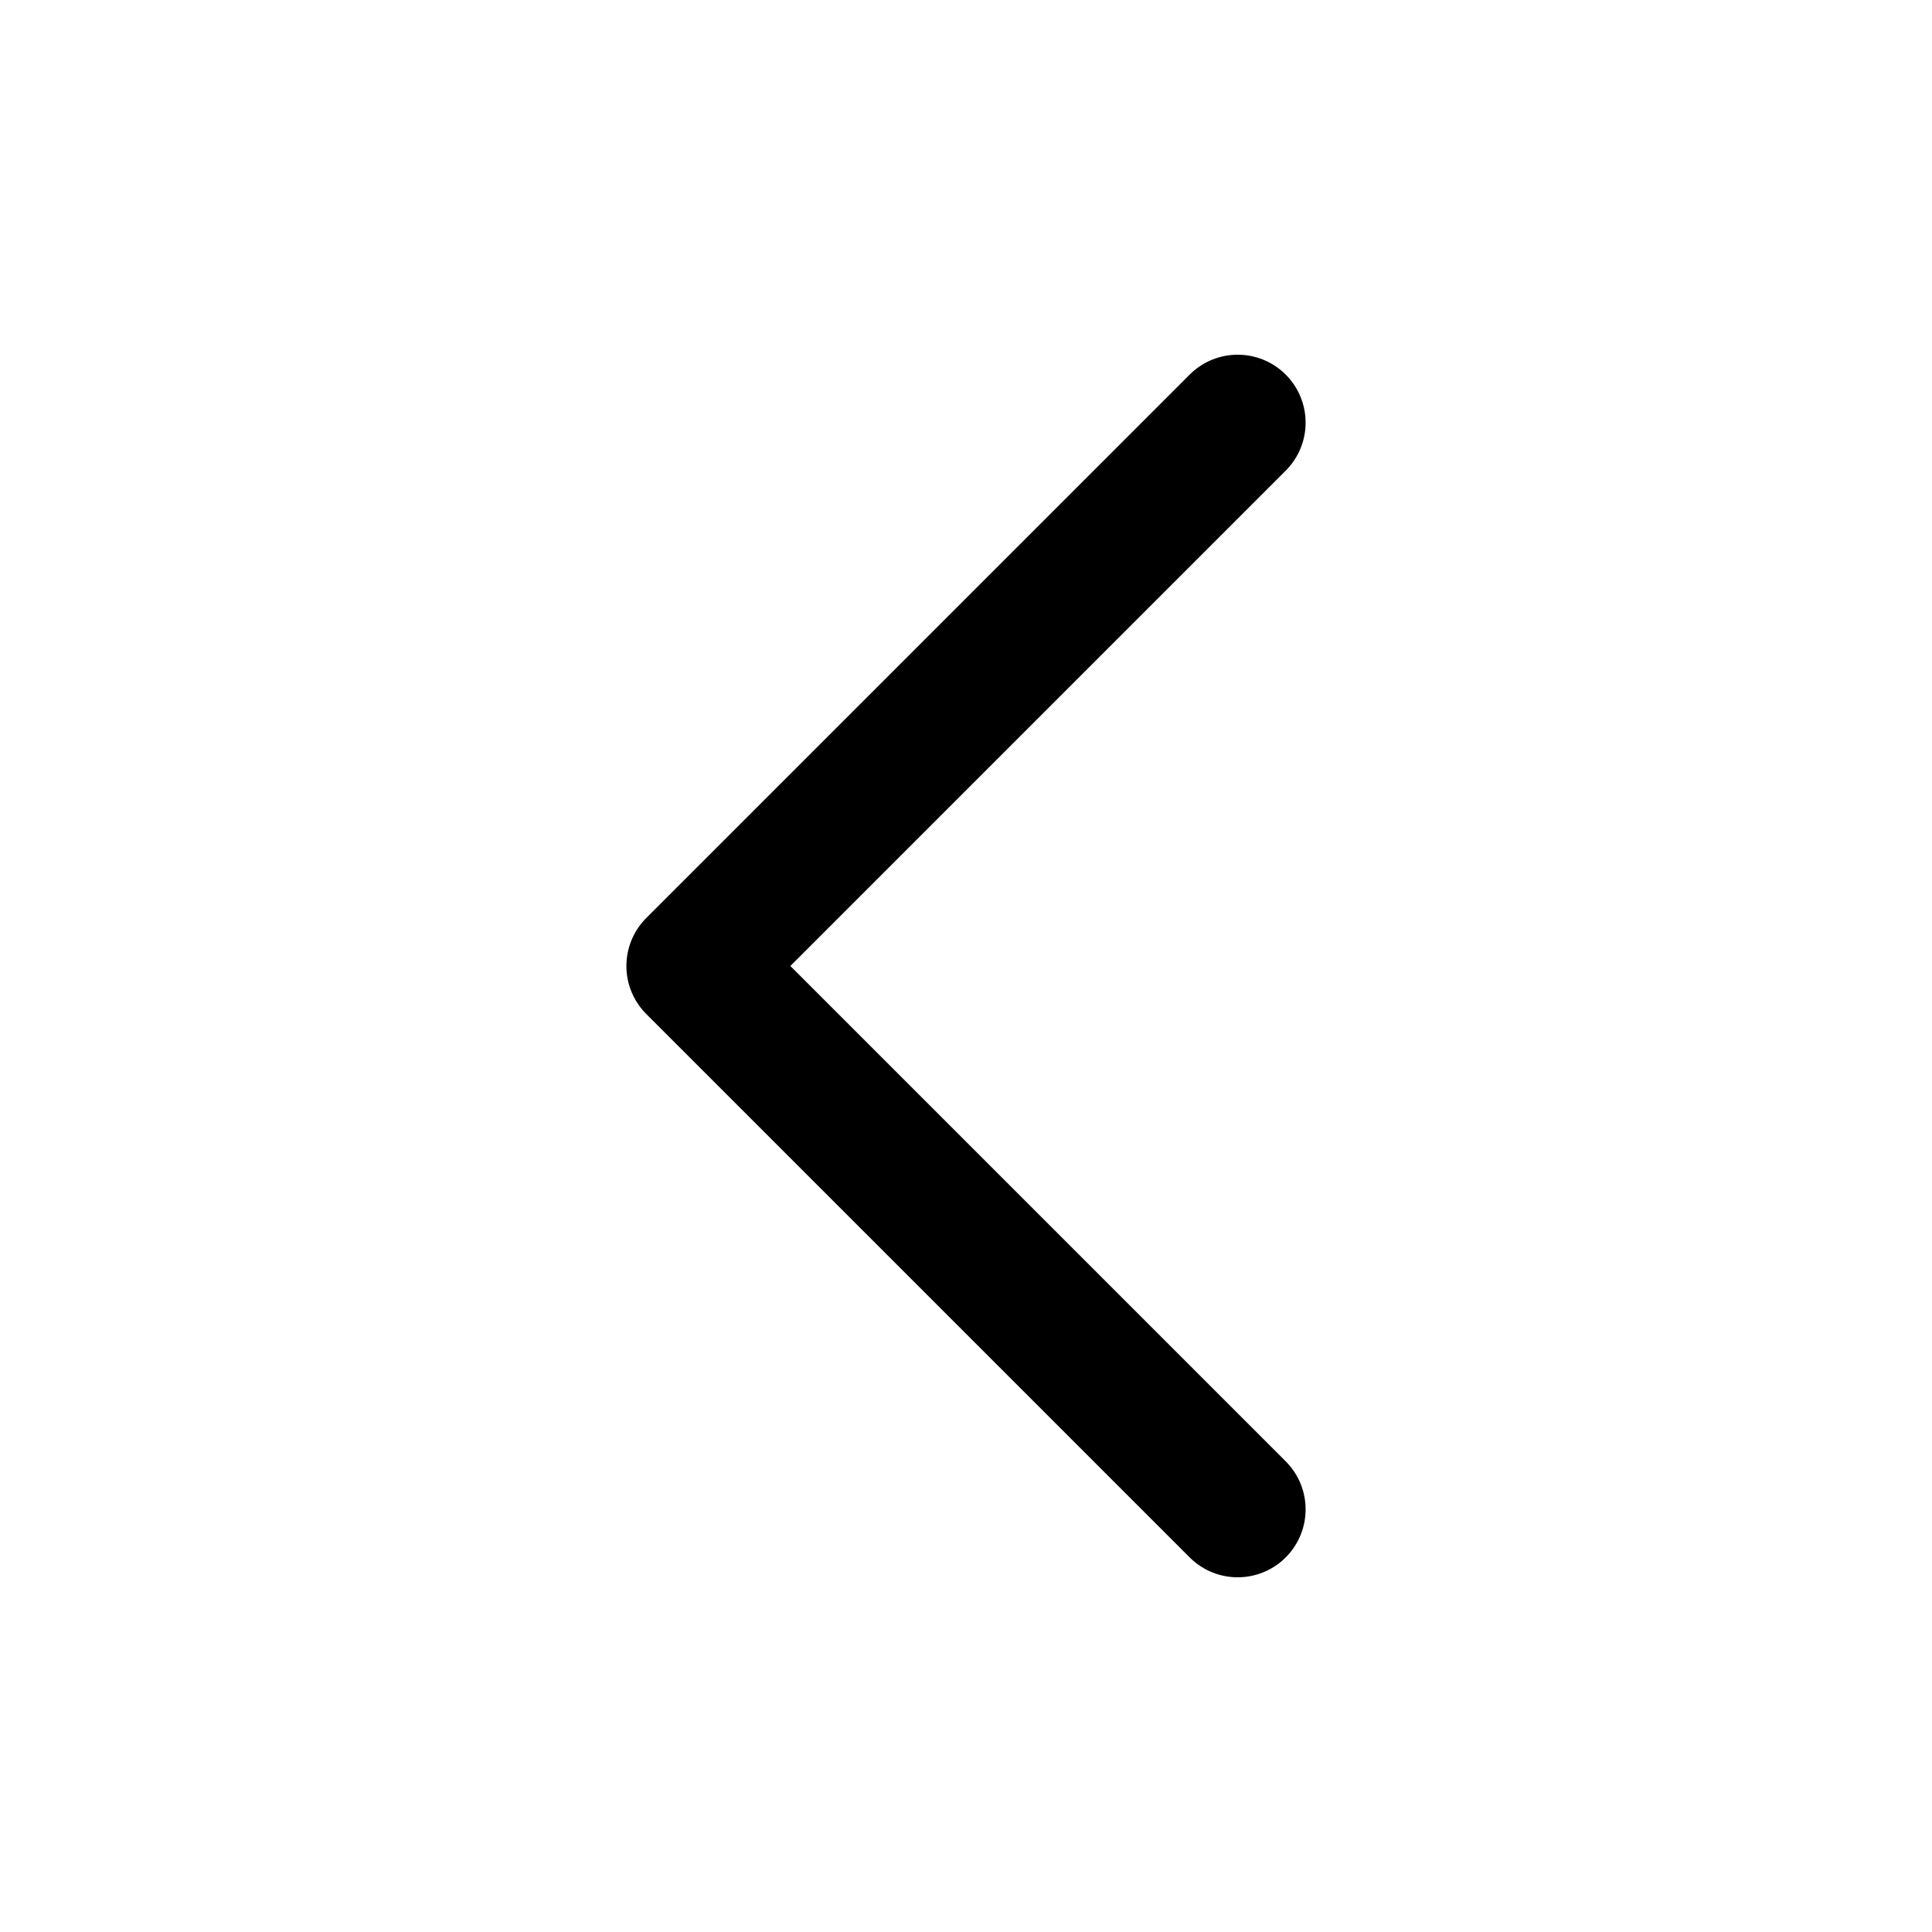
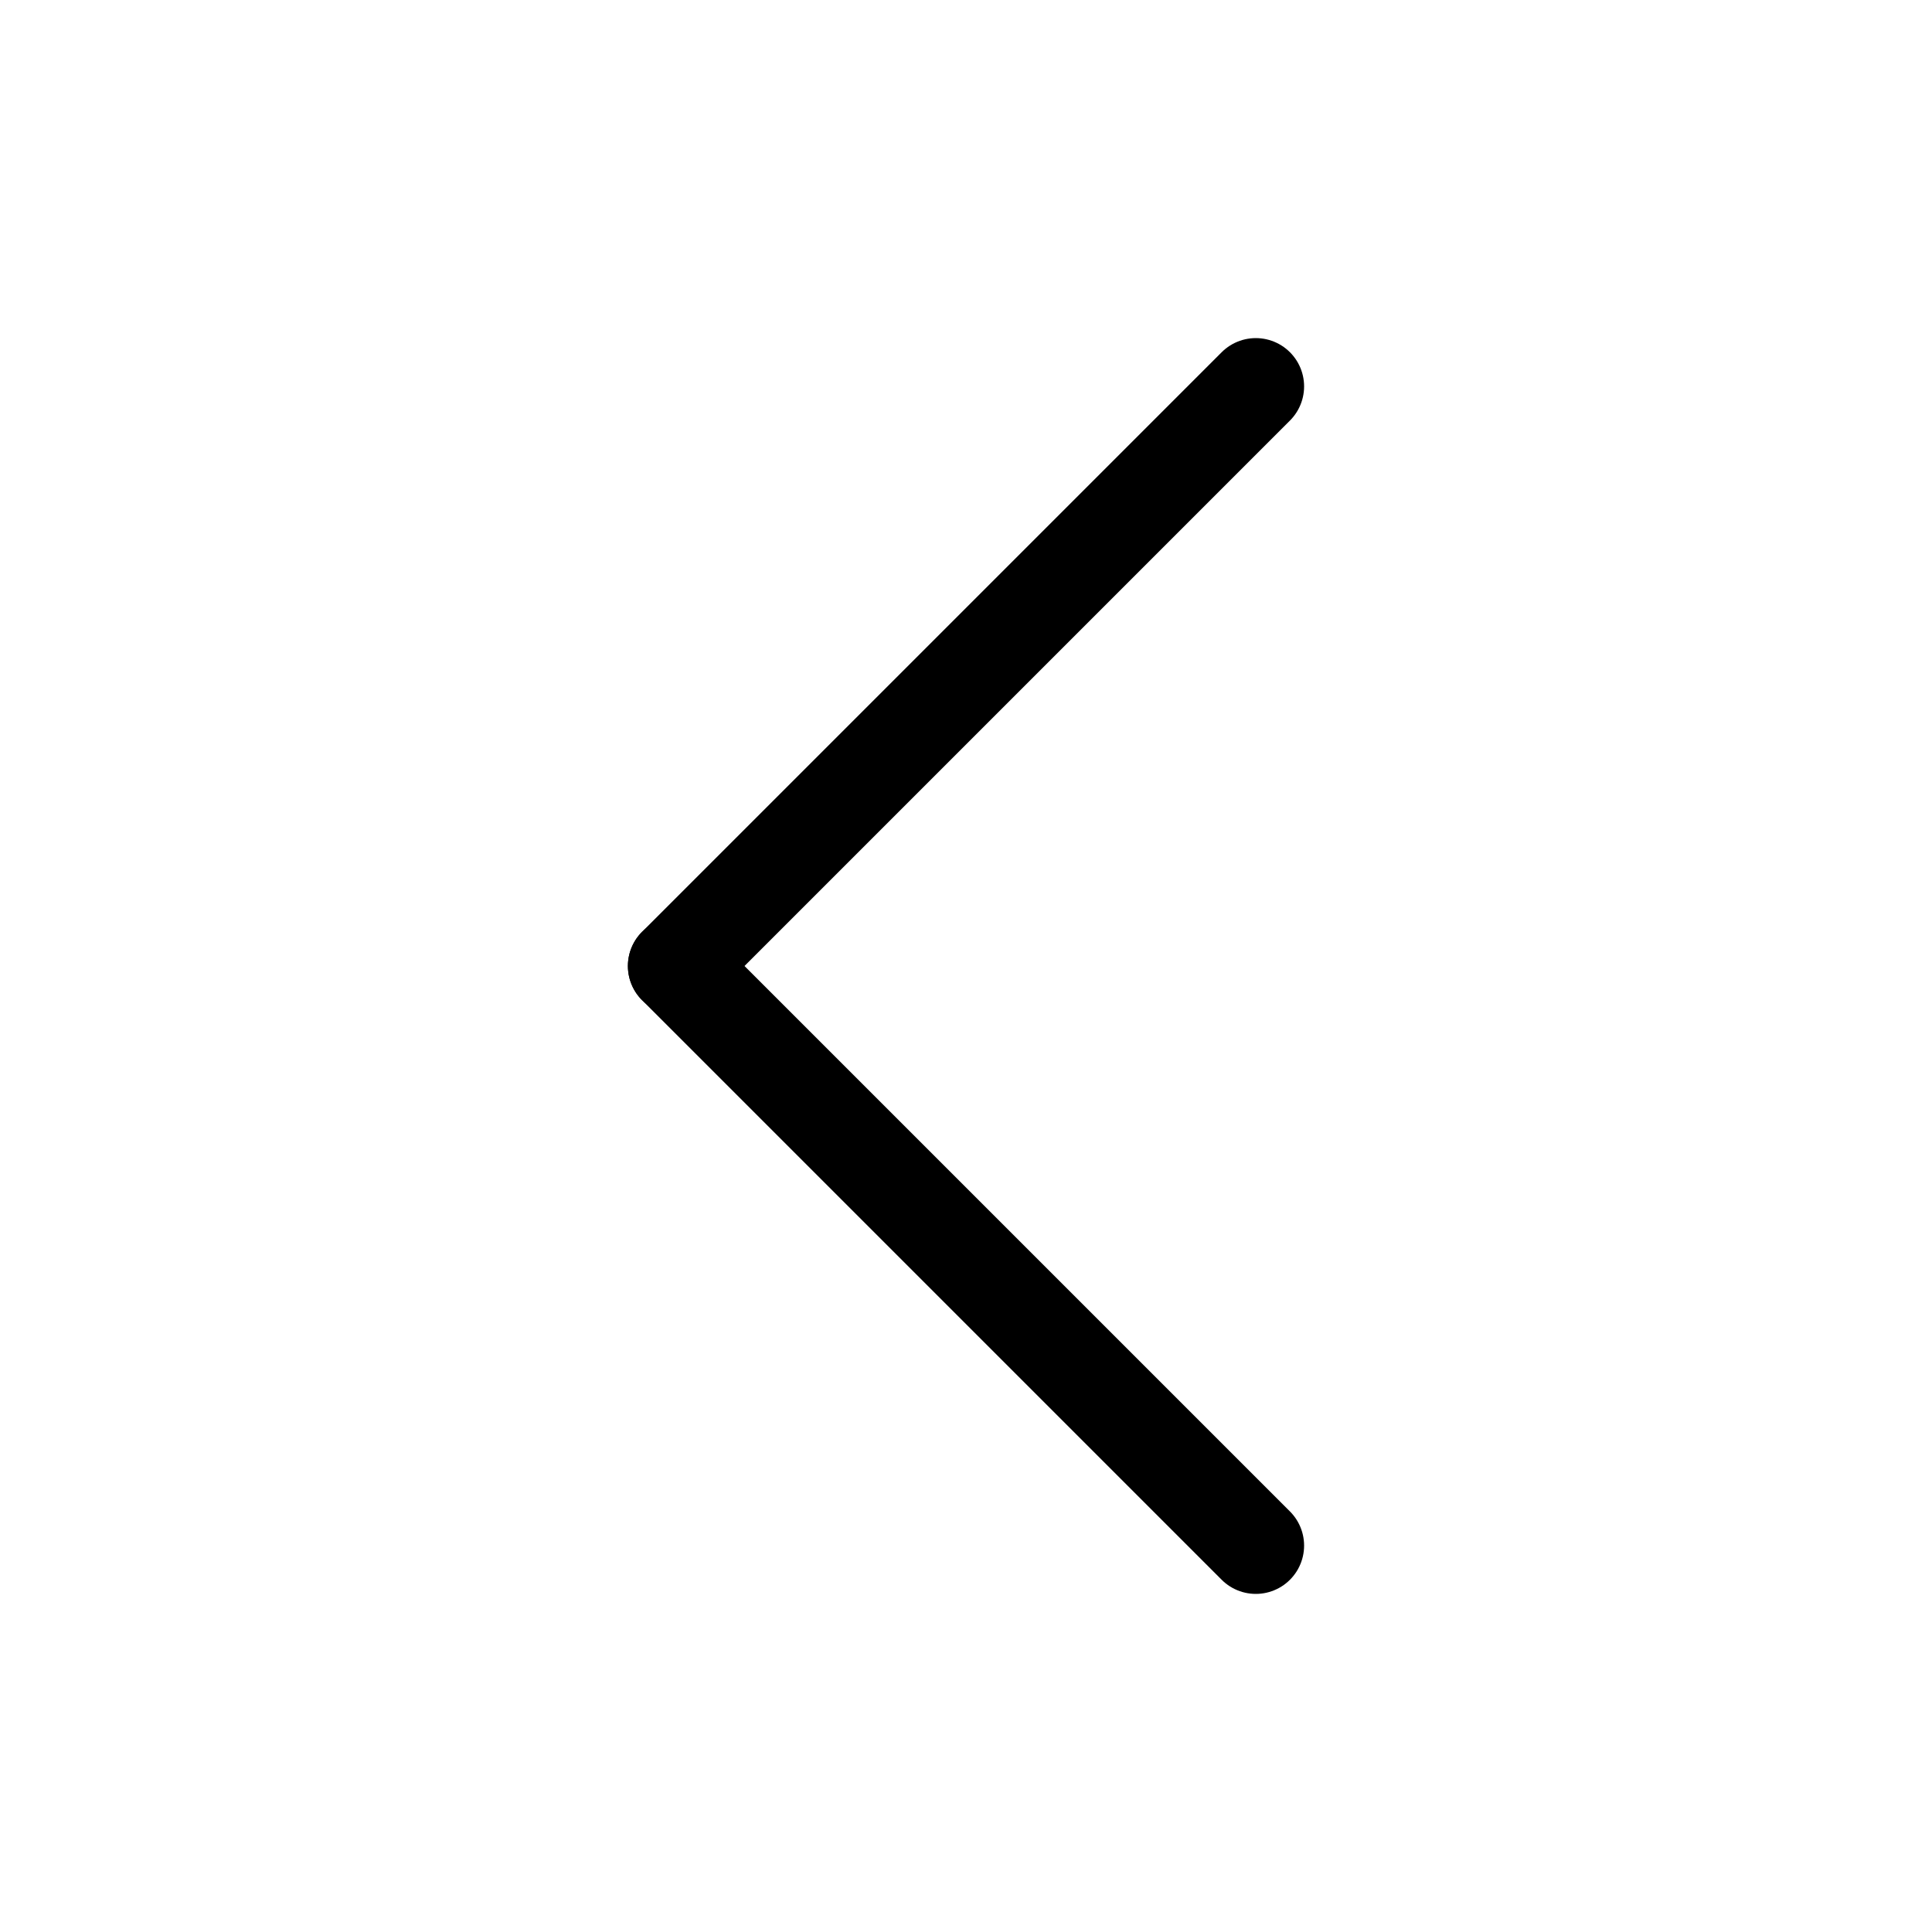
- <svg xmlns="http://www.w3.org/2000/svg" width="800px" height="800px" viewBox="0 0 512 512">
-   <polyline points="328 112 184 256 328 400" style="fill:none;stroke:#000000;stroke-linecap:round;stroke-linejoin:round;stroke-width:36px" />
+ <svg xmlns="http://www.w3.org/2000/svg" width="40" height="40">
+   <g stroke="black" stroke-width="2" stroke-linecap="round">
+     <line x1="26" y1="8" x2="14" y2="20" />
+     <line x1="14" y1="20" x2="26" y2="32" />
+   </g>
</svg>
